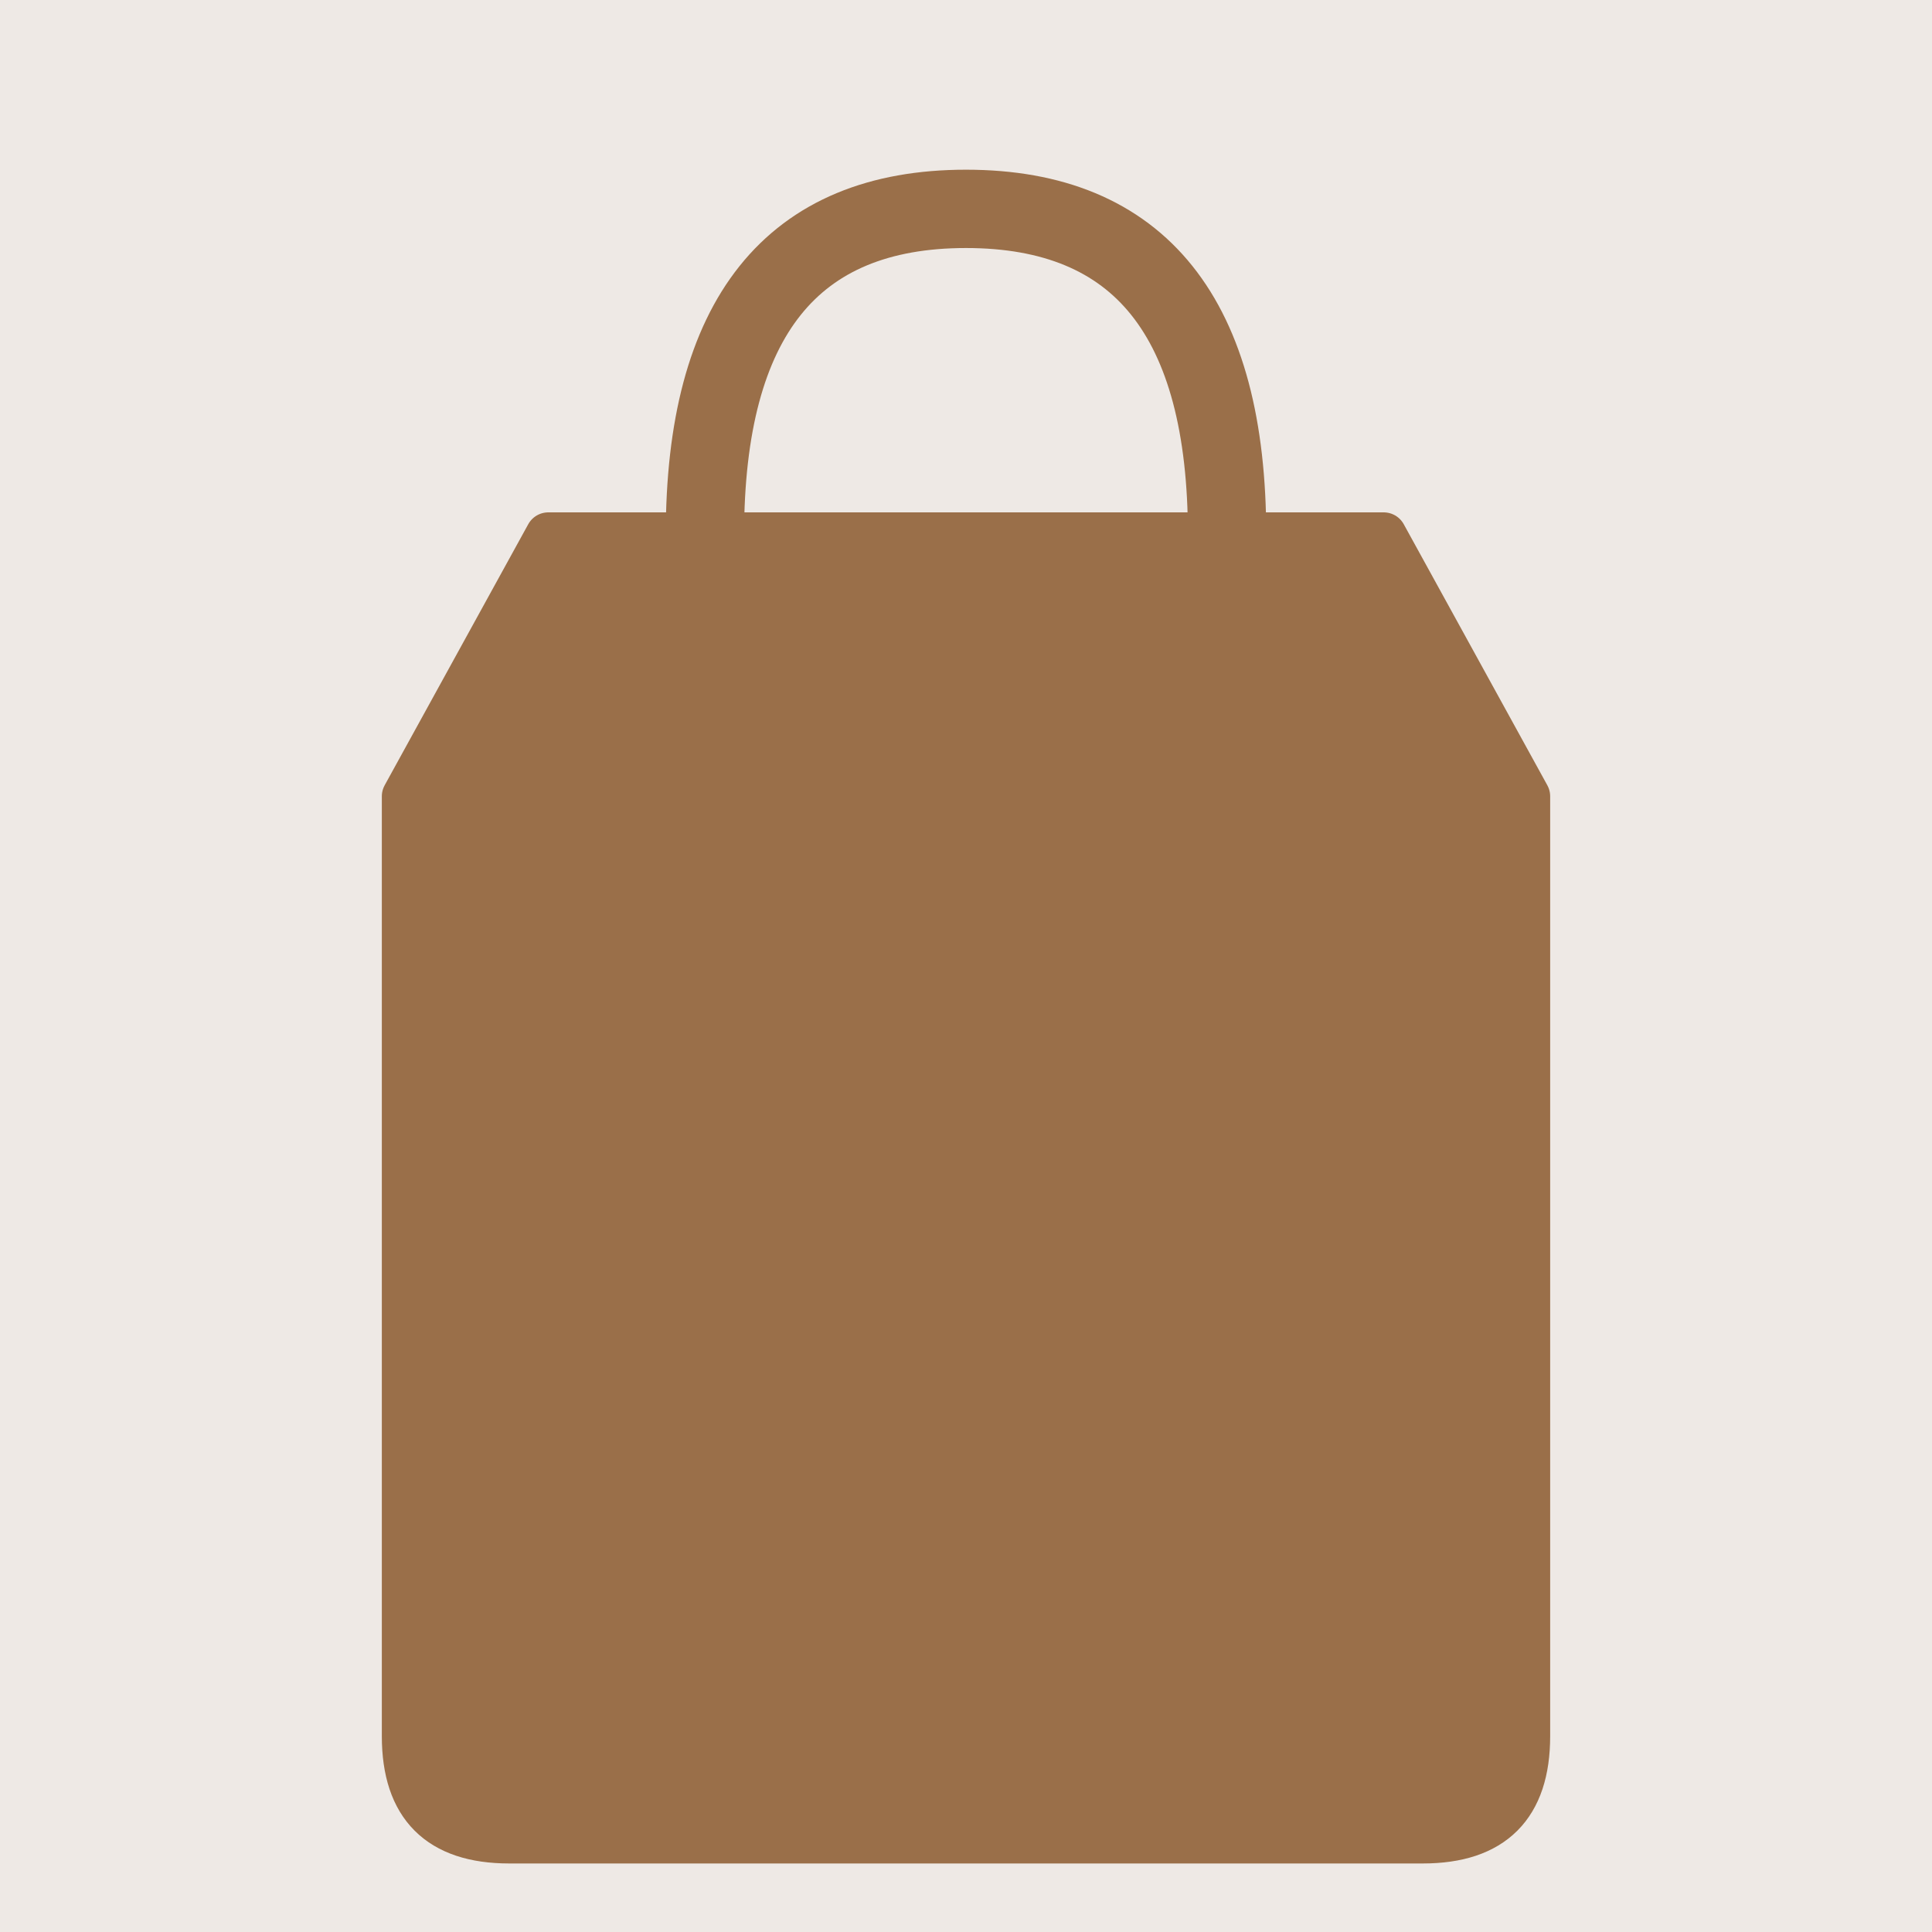
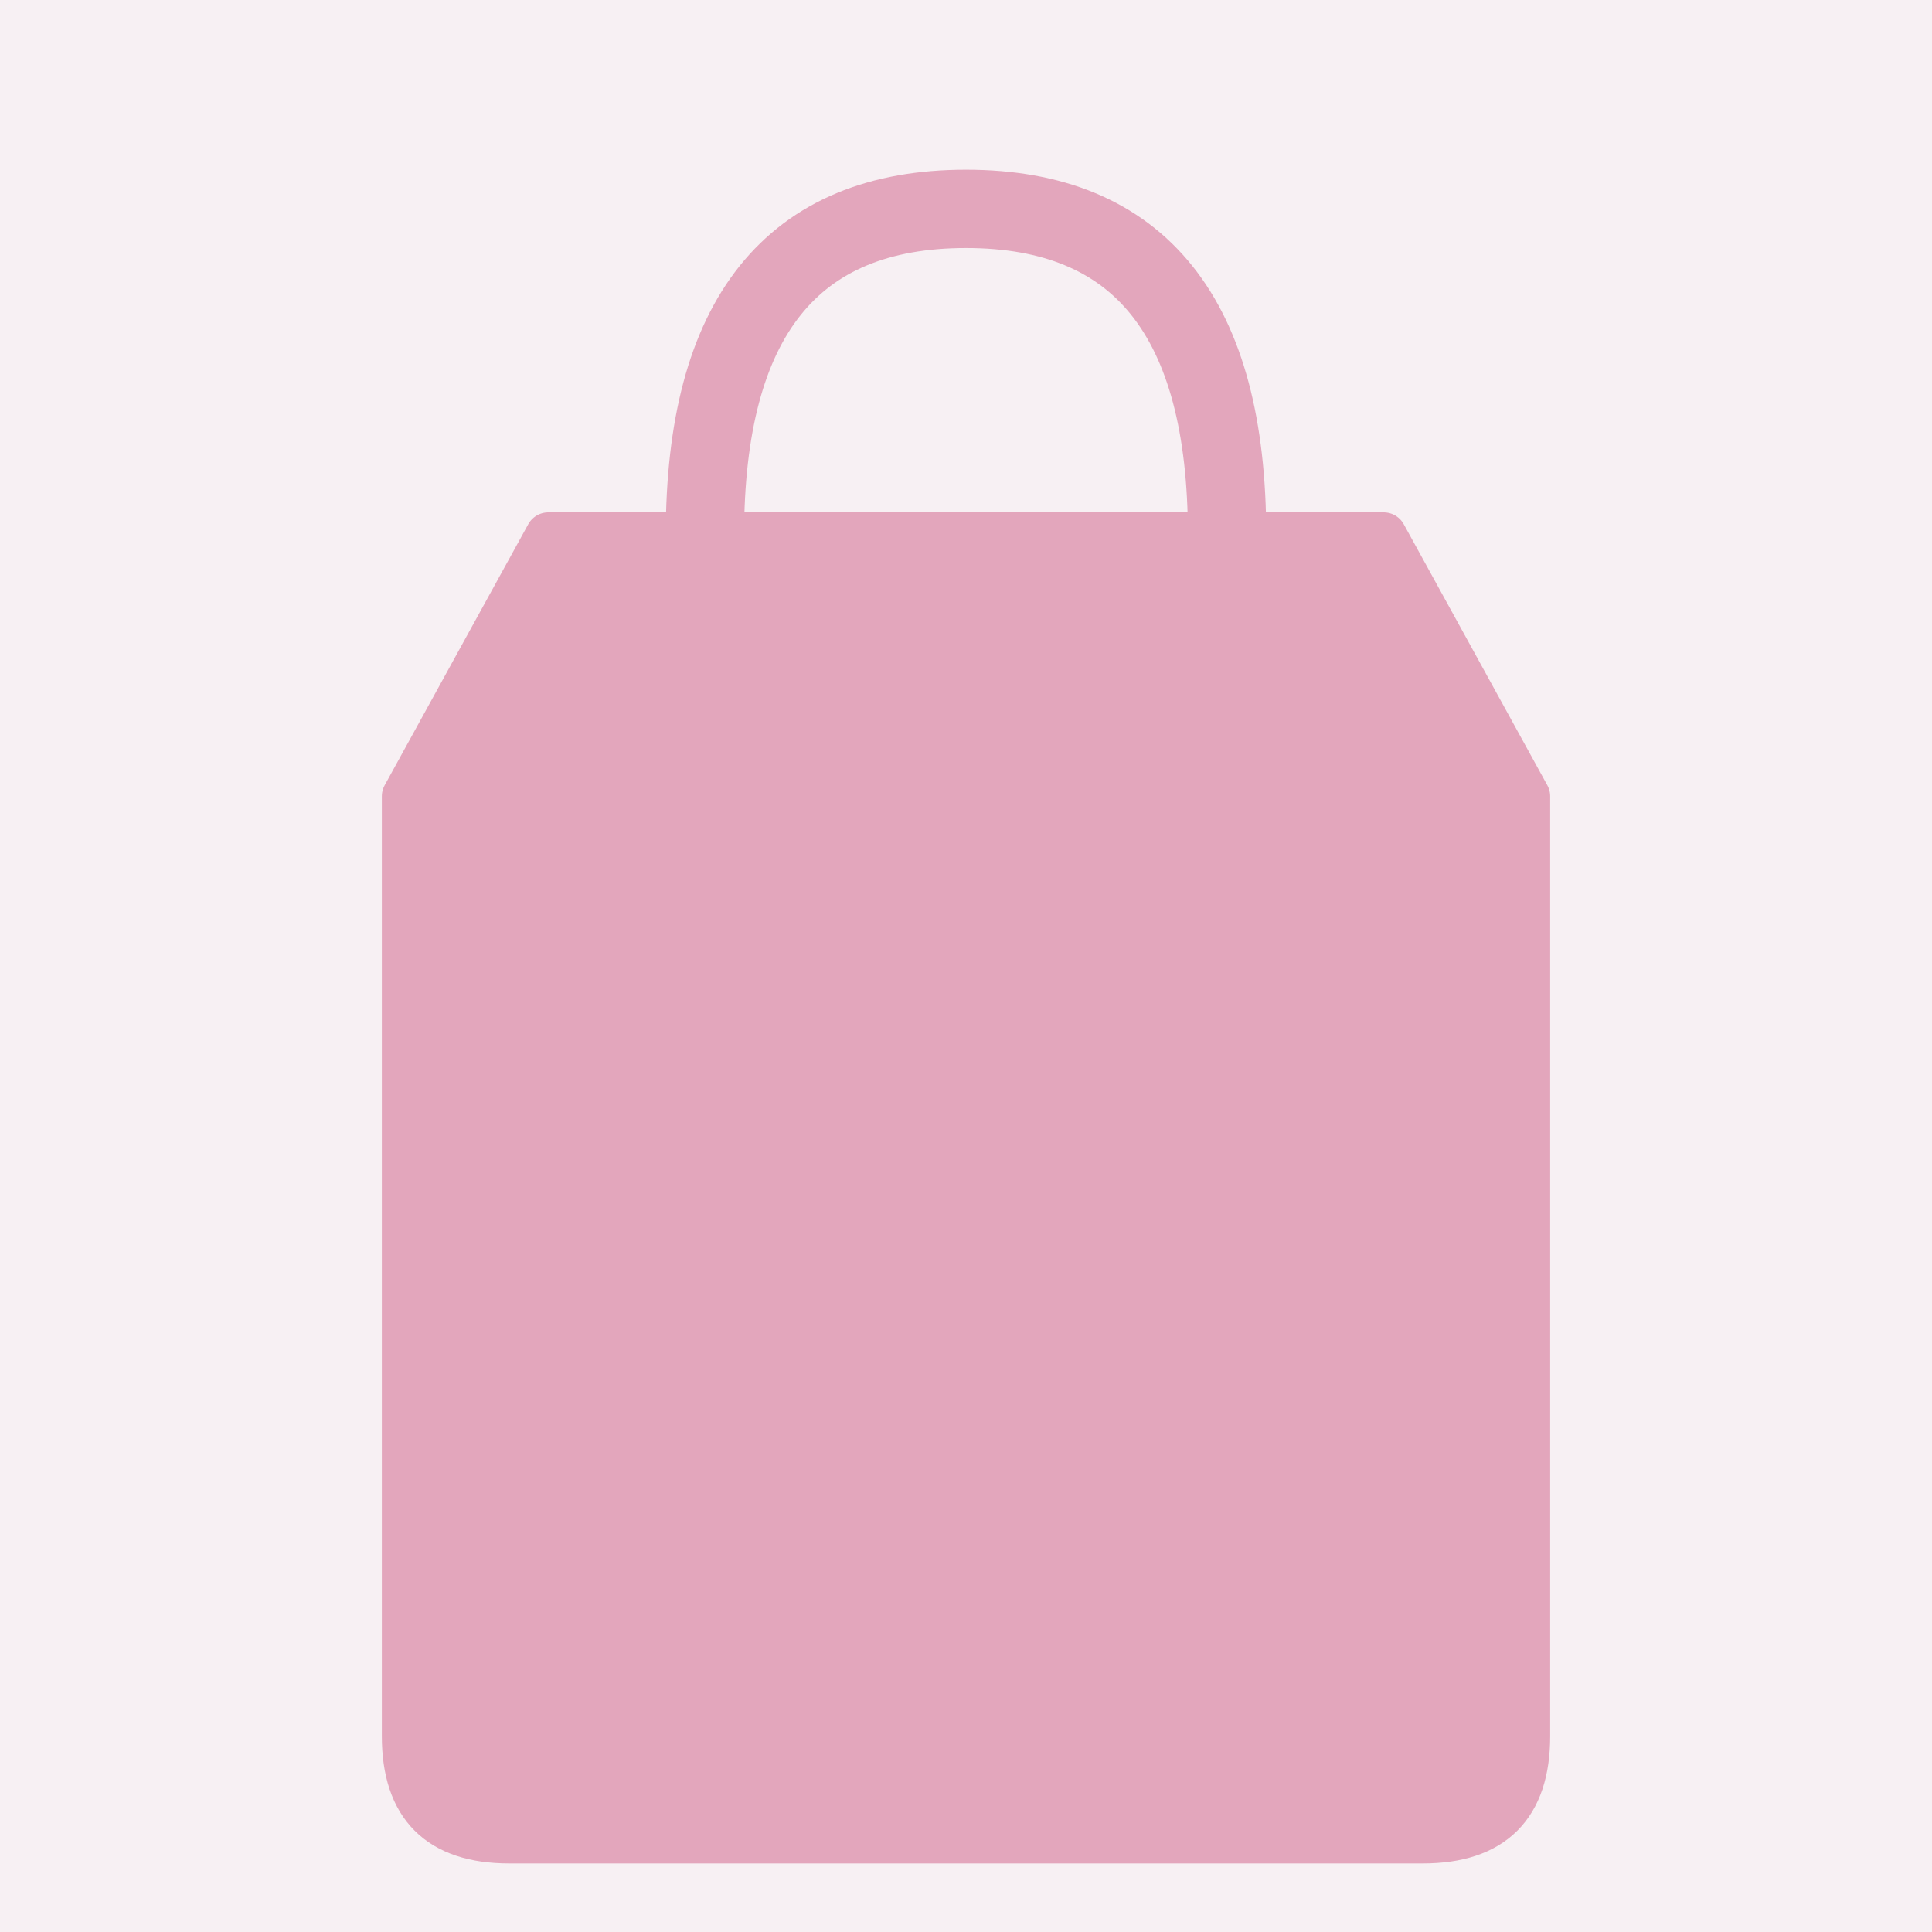
<svg xmlns="http://www.w3.org/2000/svg" viewBox="52 46 296 296" width="400" height="400" role="img">
-   <rect x="0" y="0" width="400" height="400" fill="rgb(238, 233, 229)" />
-   <g fill="#9A6F49" stroke="#9A6F49" stroke-width="7" stroke-linejoin="round">
+   <rect x="0" y="0" width="400" height="400" fill="rgb(247, 240, 243)" />
+   <g fill="#E3A6BC" stroke="#E3A6BC" stroke-width="7" stroke-linejoin="round">
    <path d="M136 128 L264 128 L286 168 L286 312 Q286 328 270 328 L130 328 Q114 328 114 312 L114 168 Z" />
    <path d="M160 128 Q160 78 200 78 Q240 78 240 128" stroke-width="12" fill="none" stroke-linecap="round" />
  </g>
</svg>
